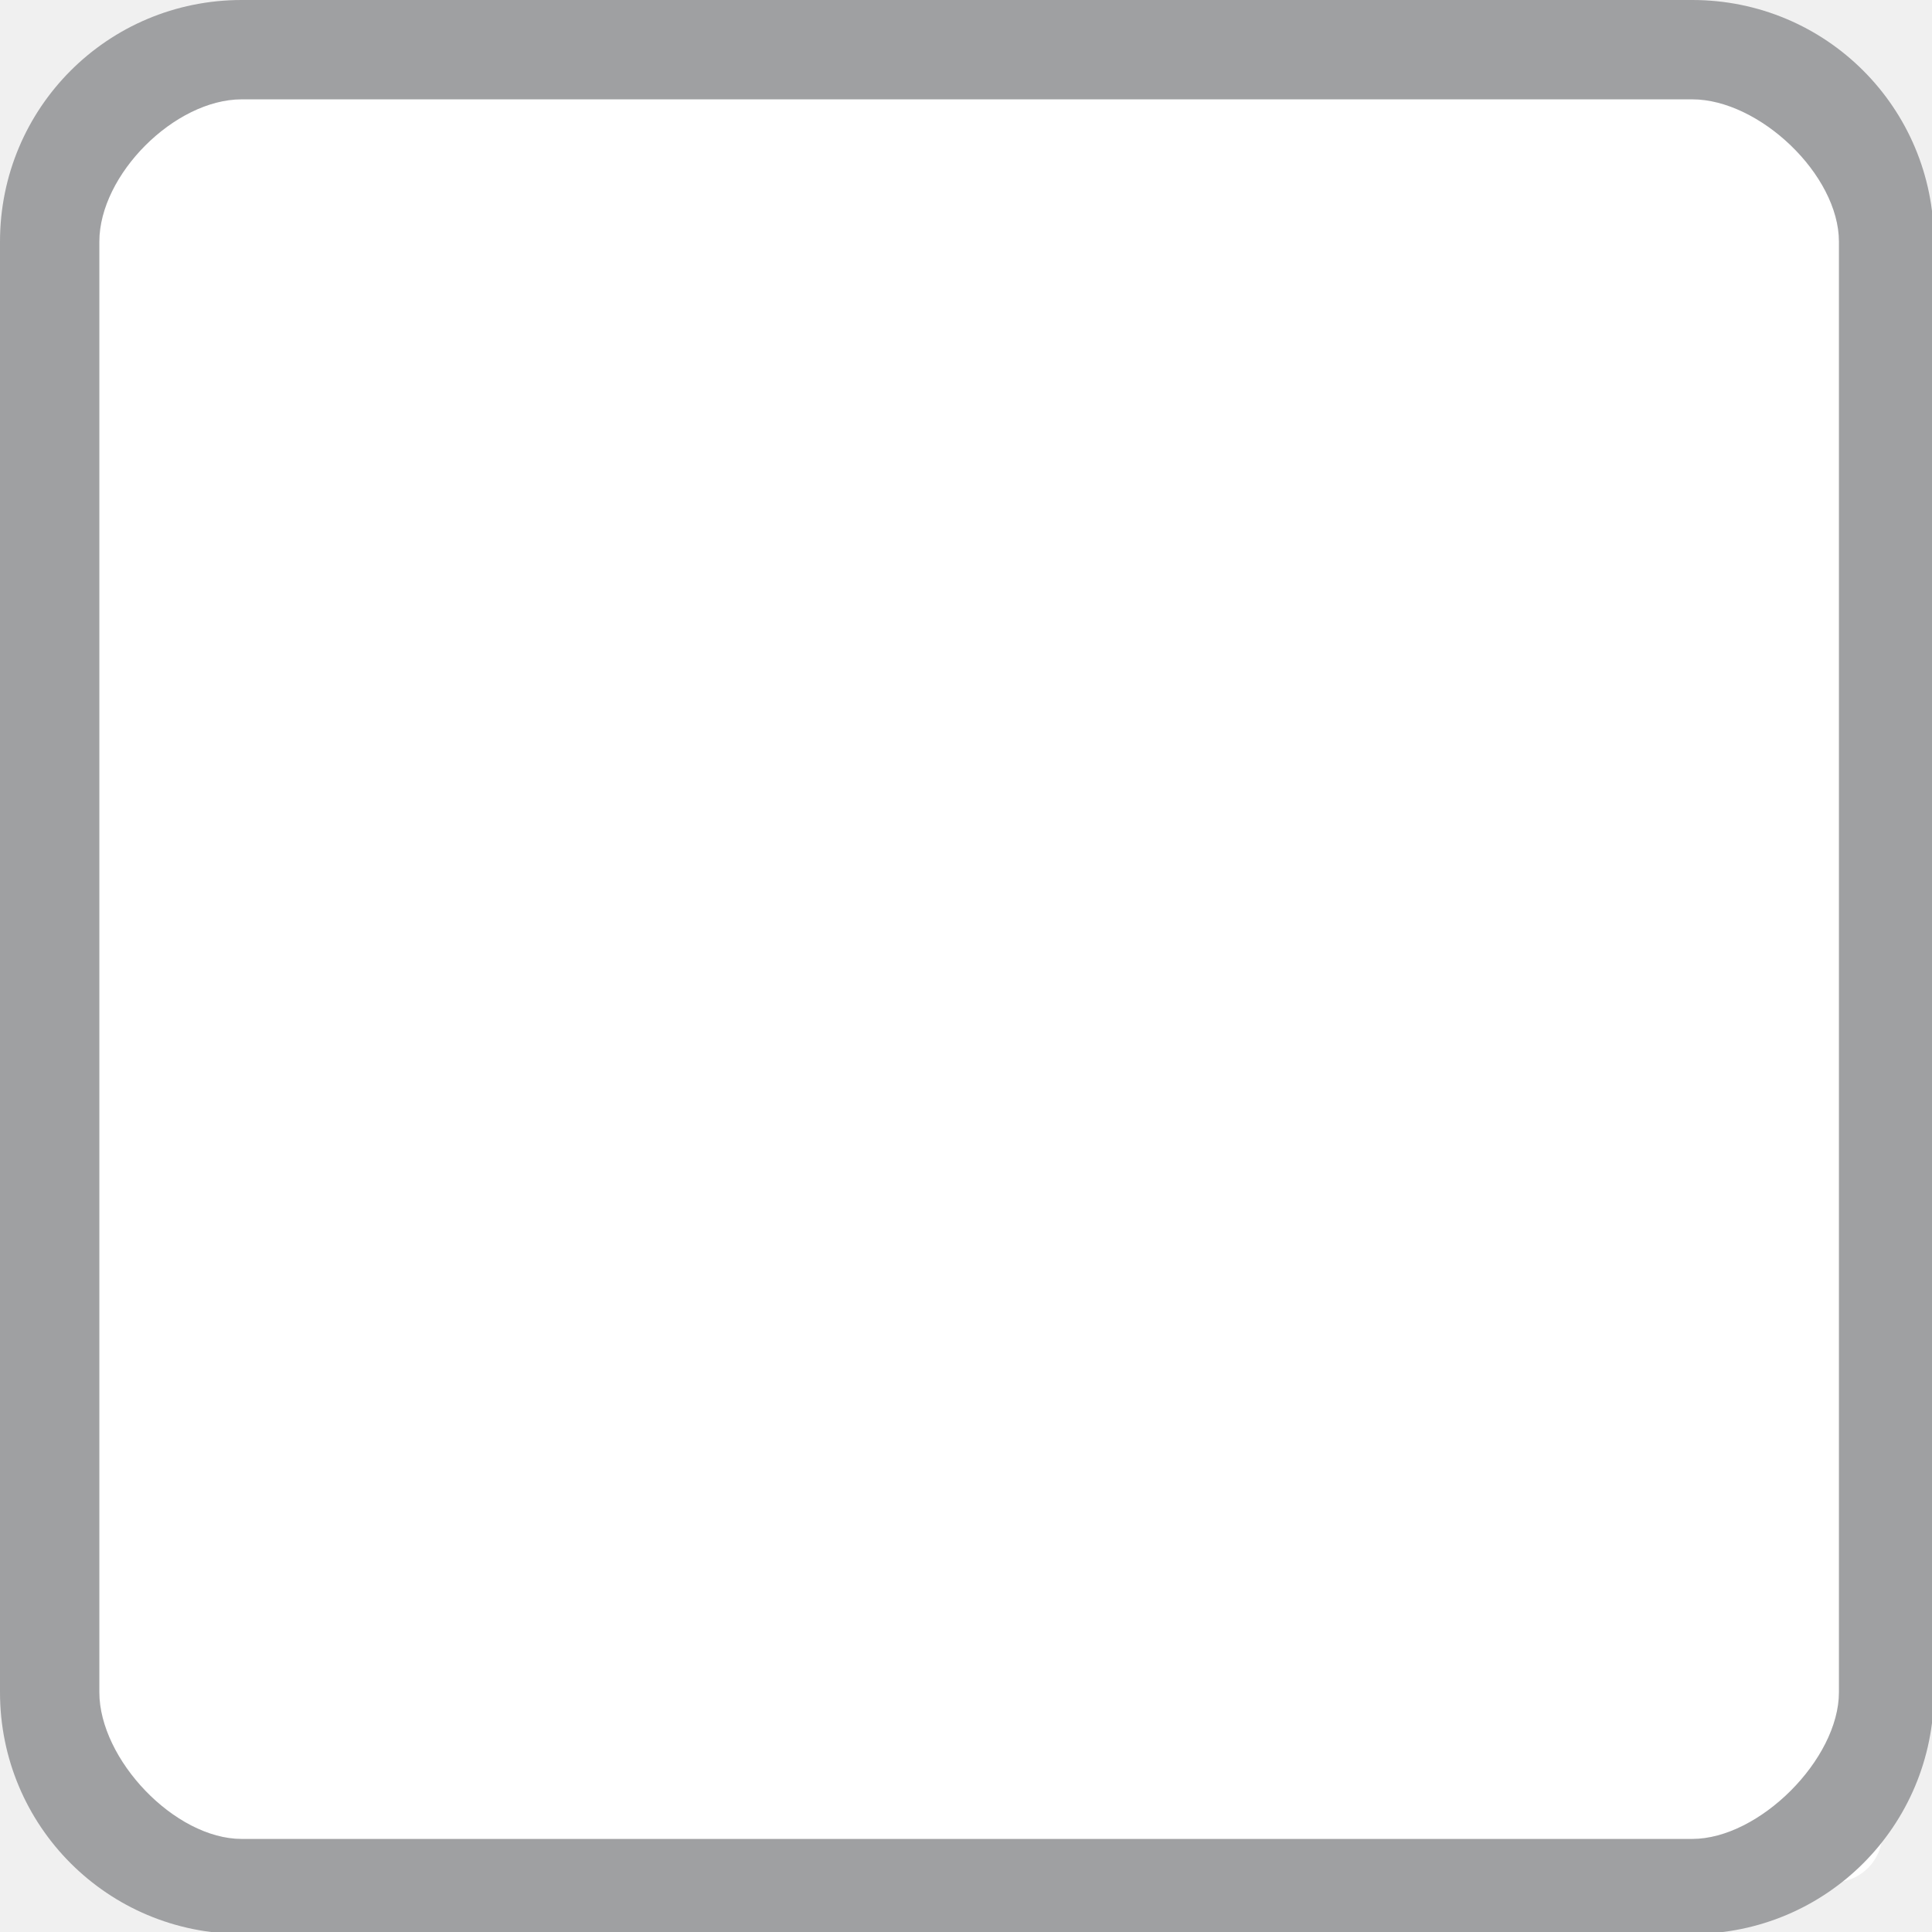
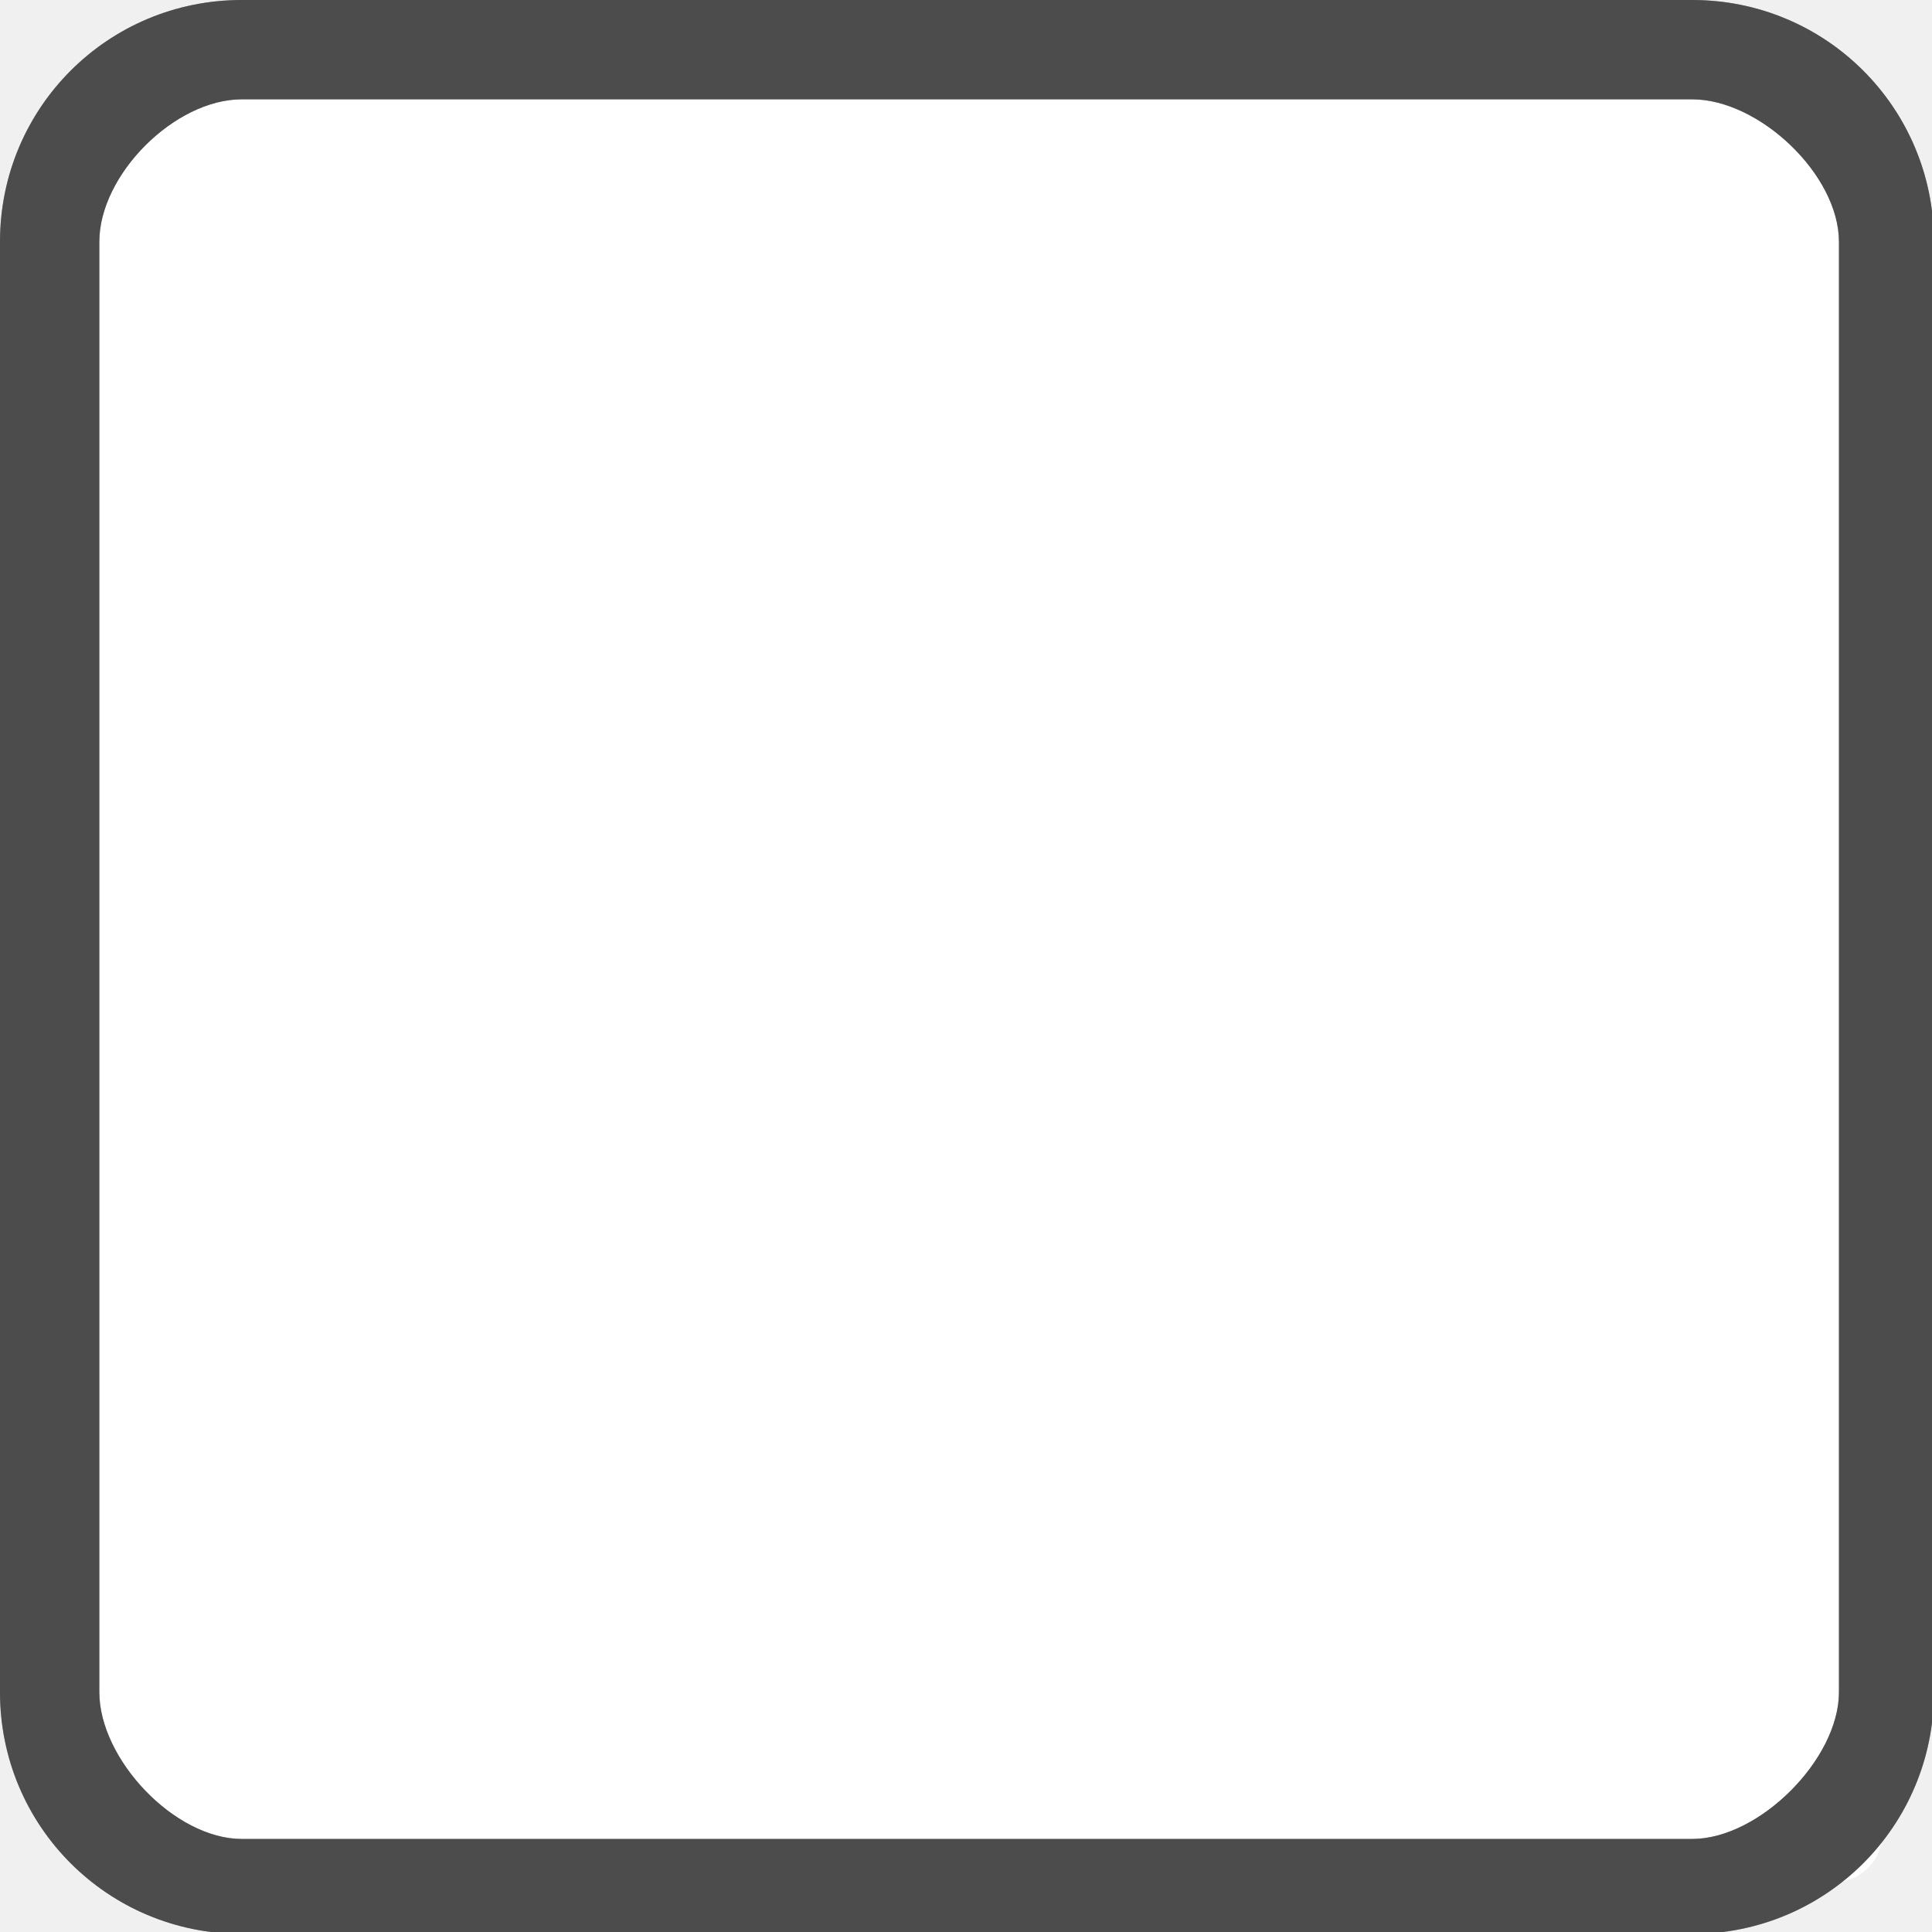
<svg xmlns="http://www.w3.org/2000/svg" width="333pt" height="333pt" viewBox="0 0 333 333" version="1.1">
  <g id="surface1">
    <path style=" stroke:none;fill-rule:nonzero;fill:#ffffff;fill-opacity:1;" d="M 20.246 11.914 L 316.082 11.914 C 320.672 11.914 324.414 15.625 324.414 20.246 L 324.414 316.082 C 324.414 320.672 320.672 324.414 316.082 324.414 L 20.246 324.414 C 15.625 324.414 11.914 320.672 11.914 316.082 L 11.914 20.246 C 11.914 15.625 15.625 11.914 20.246 11.914 Z M 20.246 11.914 " />
-     <path style=" stroke:none;fill-rule:nonzero;fill:#e3e4e7;fill-opacity:1;" d="M 41.668 0 C 18.586 0 0 18.586 0 41.668 L 0 291.668 C 0 314.746 18.586 333.332 41.668 333.332 L 291.668 333.332 C 314.746 333.332 333.332 314.746 333.332 291.668 L 333.332 41.668 C 333.332 18.586 314.746 0 291.668 0 Z M 41.668 17.121 L 291.668 17.121 C 303.223 17.121 316.961 30.109 316.961 41.668 L 316.961 291.668 C 316.961 303.223 303.223 316.961 291.668 316.961 L 41.668 316.961 C 30.109 316.961 17.121 303.223 17.121 291.668 L 17.121 41.668 C 17.121 30.109 30.109 17.121 41.668 17.121 Z M 41.668 17.121 " />
-     <path style=" stroke:none;fill-rule:nonzero;fill:#000000;fill-opacity:0.30;" d="M 41.668 0 C 18.586 0 0 18.586 0 41.668 L 0 291.668 C 0 314.746 18.586 333.332 41.668 333.332 L 291.668 333.332 C 314.746 333.332 333.332 314.746 333.332 291.668 L 333.332 41.668 C 333.332 18.586 314.746 0 291.668 0 Z M 41.668 17.121 L 291.668 17.121 C 303.223 17.121 316.961 30.109 316.961 41.668 L 316.961 291.668 C 316.961 303.223 303.223 316.961 291.668 316.961 L 41.668 316.961 C 30.109 316.961 17.121 303.223 17.121 291.668 L 17.121 41.668 C 17.121 30.109 30.109 17.121 41.668 17.121 Z M 41.668 17.121 " />
+     <path style=" stroke:none;fill-rule:nonzero;fill:#000000;fill-opacity:1;" d="M 41.668 0 C 18.586 0 0 18.586 0 41.668 L 0 291.668 C 0 314.746 18.586 333.332 41.668 333.332 L 291.668 333.332 C 314.746 333.332 333.332 314.746 333.332 291.668 L 333.332 41.668 C 333.332 18.586 314.746 0 291.668 0 Z M 41.668 17.121 L 291.668 17.121 C 303.223 17.121 316.961 30.109 316.961 41.668 L 316.961 291.668 C 316.961 303.223 303.223 316.961 291.668 316.961 L 41.668 316.961 C 30.109 316.961 17.121 303.223 17.121 291.668 L 17.121 41.668 C 17.121 30.109 30.109 17.121 41.668 17.121 Z M 41.668 17.121 " />
+     <path style=" stroke:none;fill-rule:nonzero;fill:#ffffff;fill-opacity:0.30;" d="M 41.668 0 C 18.586 0 0 18.586 0 41.668 L 0 291.668 C 0 314.746 18.586 333.332 41.668 333.332 L 291.668 333.332 C 314.746 333.332 333.332 314.746 333.332 291.668 L 333.332 41.668 C 333.332 18.586 314.746 0 291.668 0 Z M 41.668 17.121 L 291.668 17.121 C 303.223 17.121 316.961 30.109 316.961 41.668 L 316.961 291.668 C 316.961 303.223 303.223 316.961 291.668 316.961 L 41.668 316.961 C 30.109 316.961 17.121 303.223 17.121 291.668 L 17.121 41.668 C 17.121 30.109 30.109 17.121 41.668 17.121 Z M 41.668 17.121 " />
  </g>
</svg>
